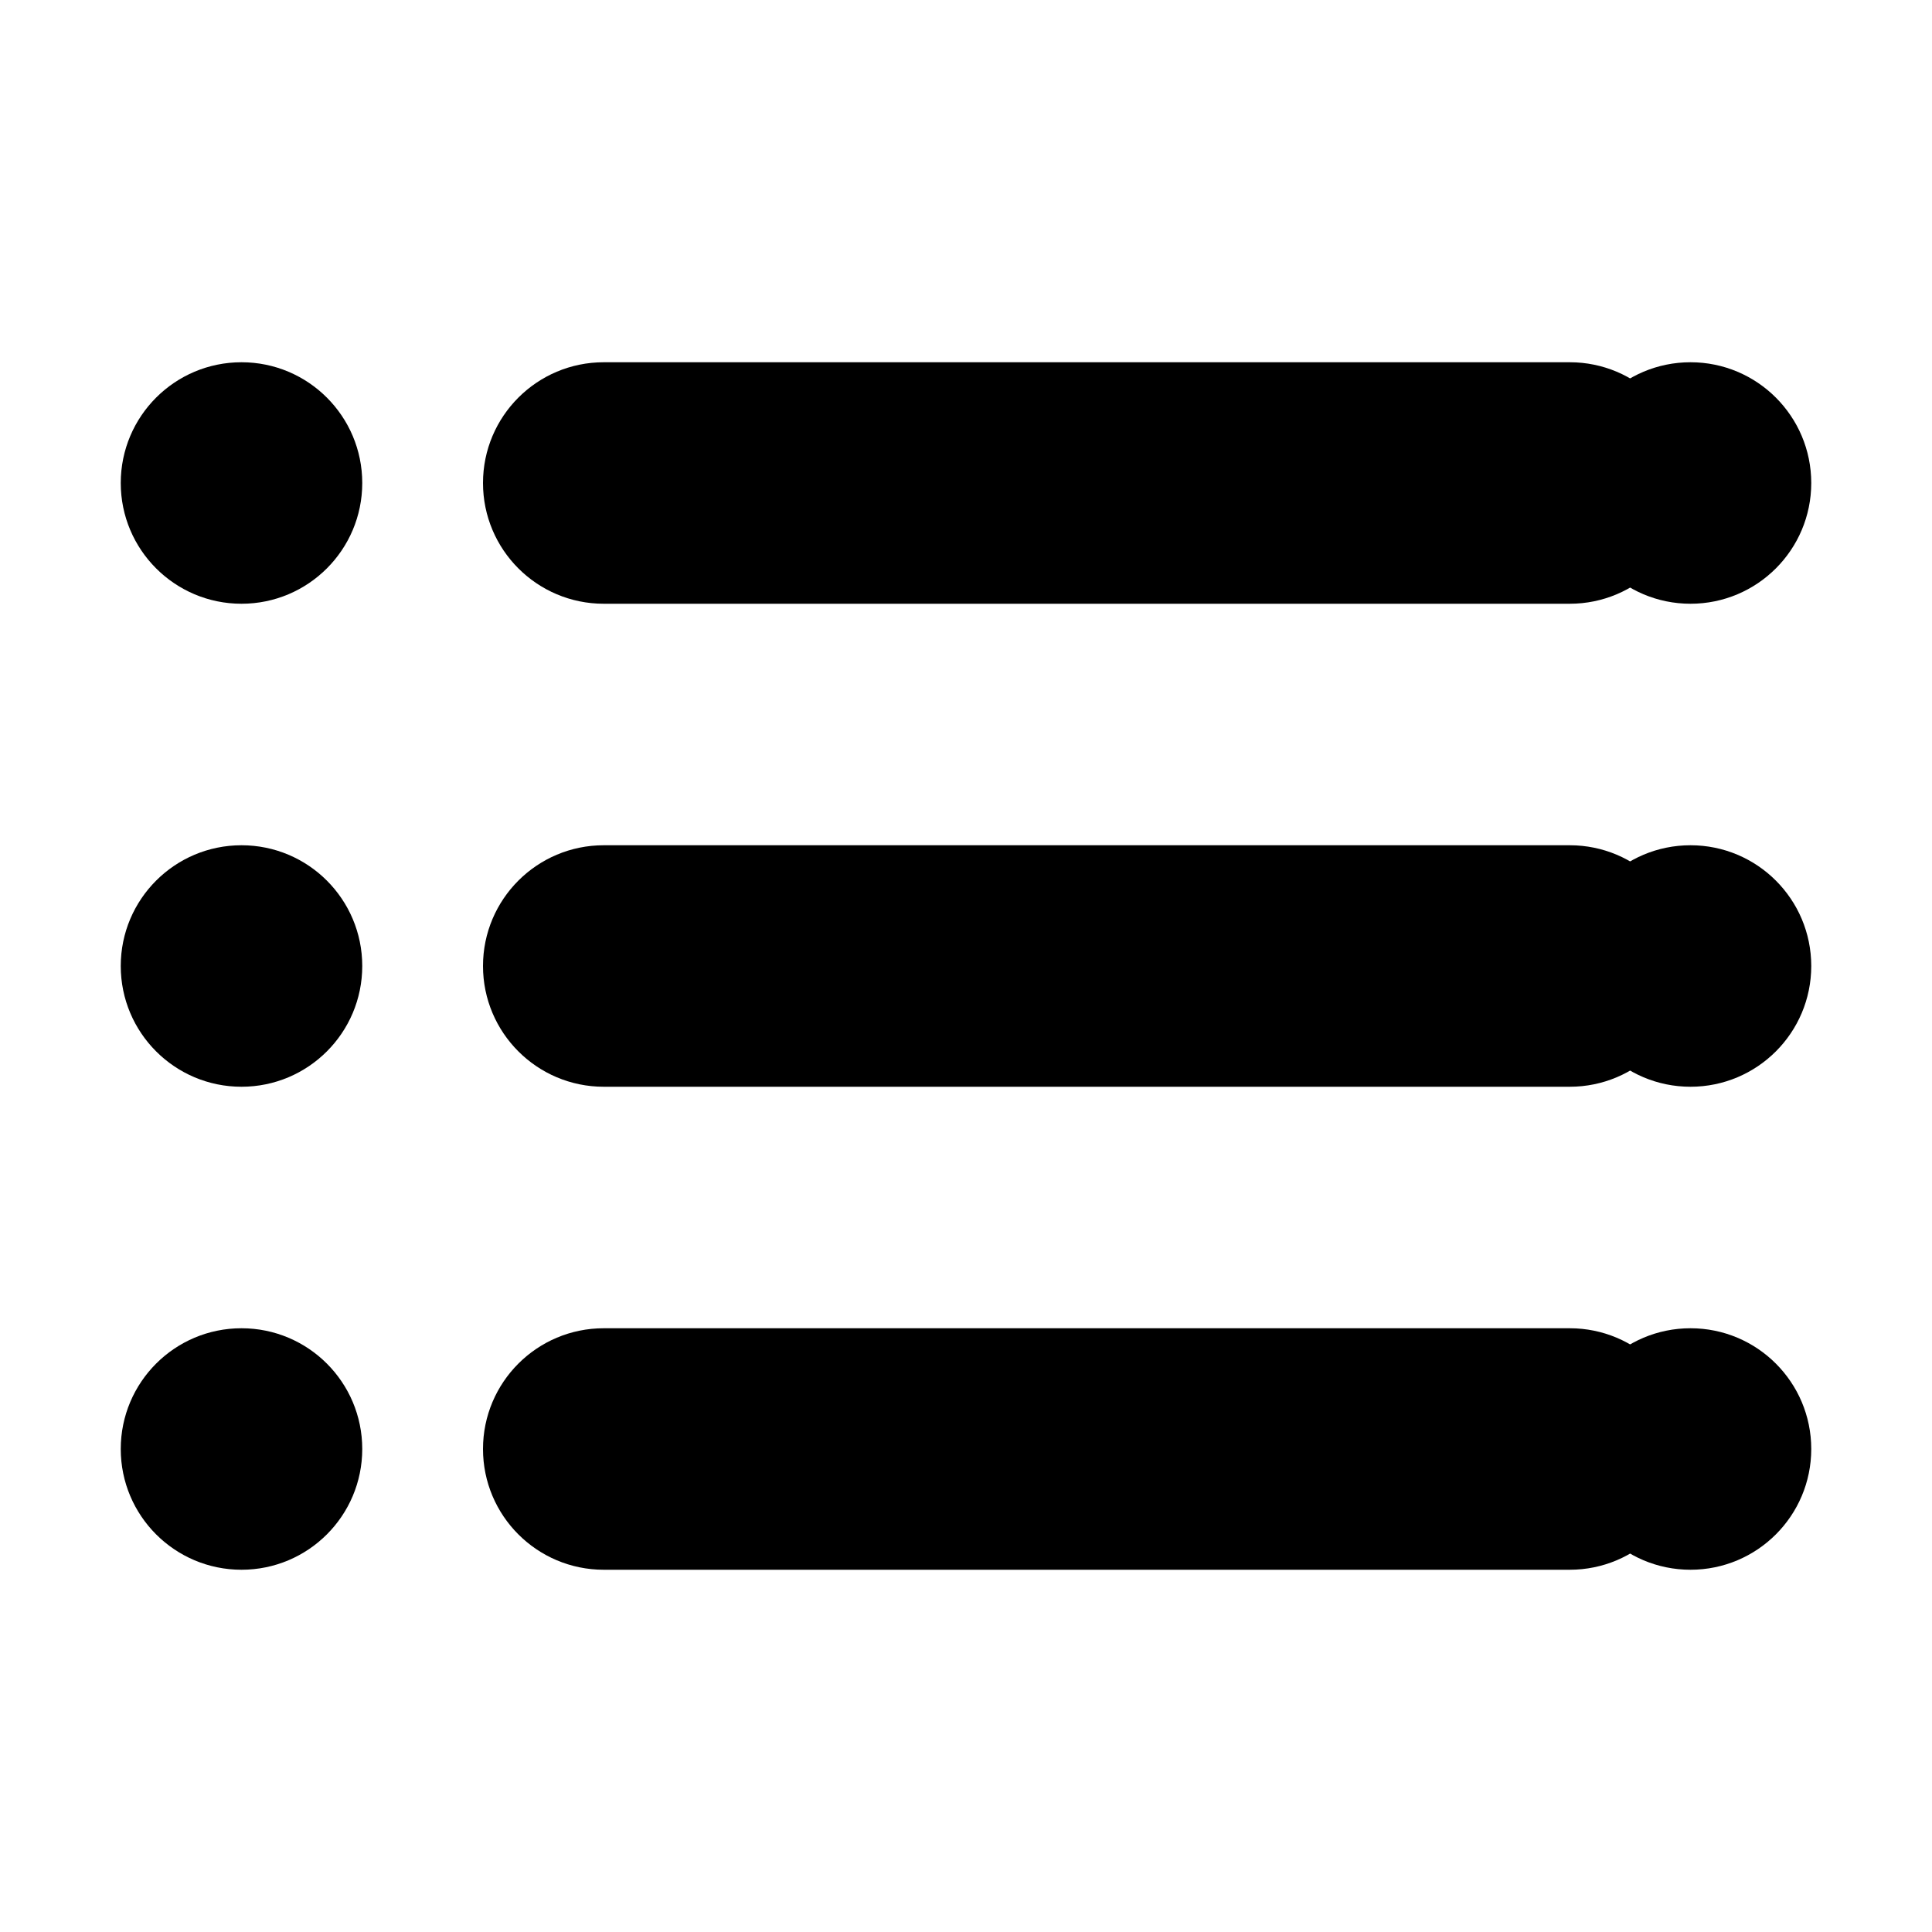
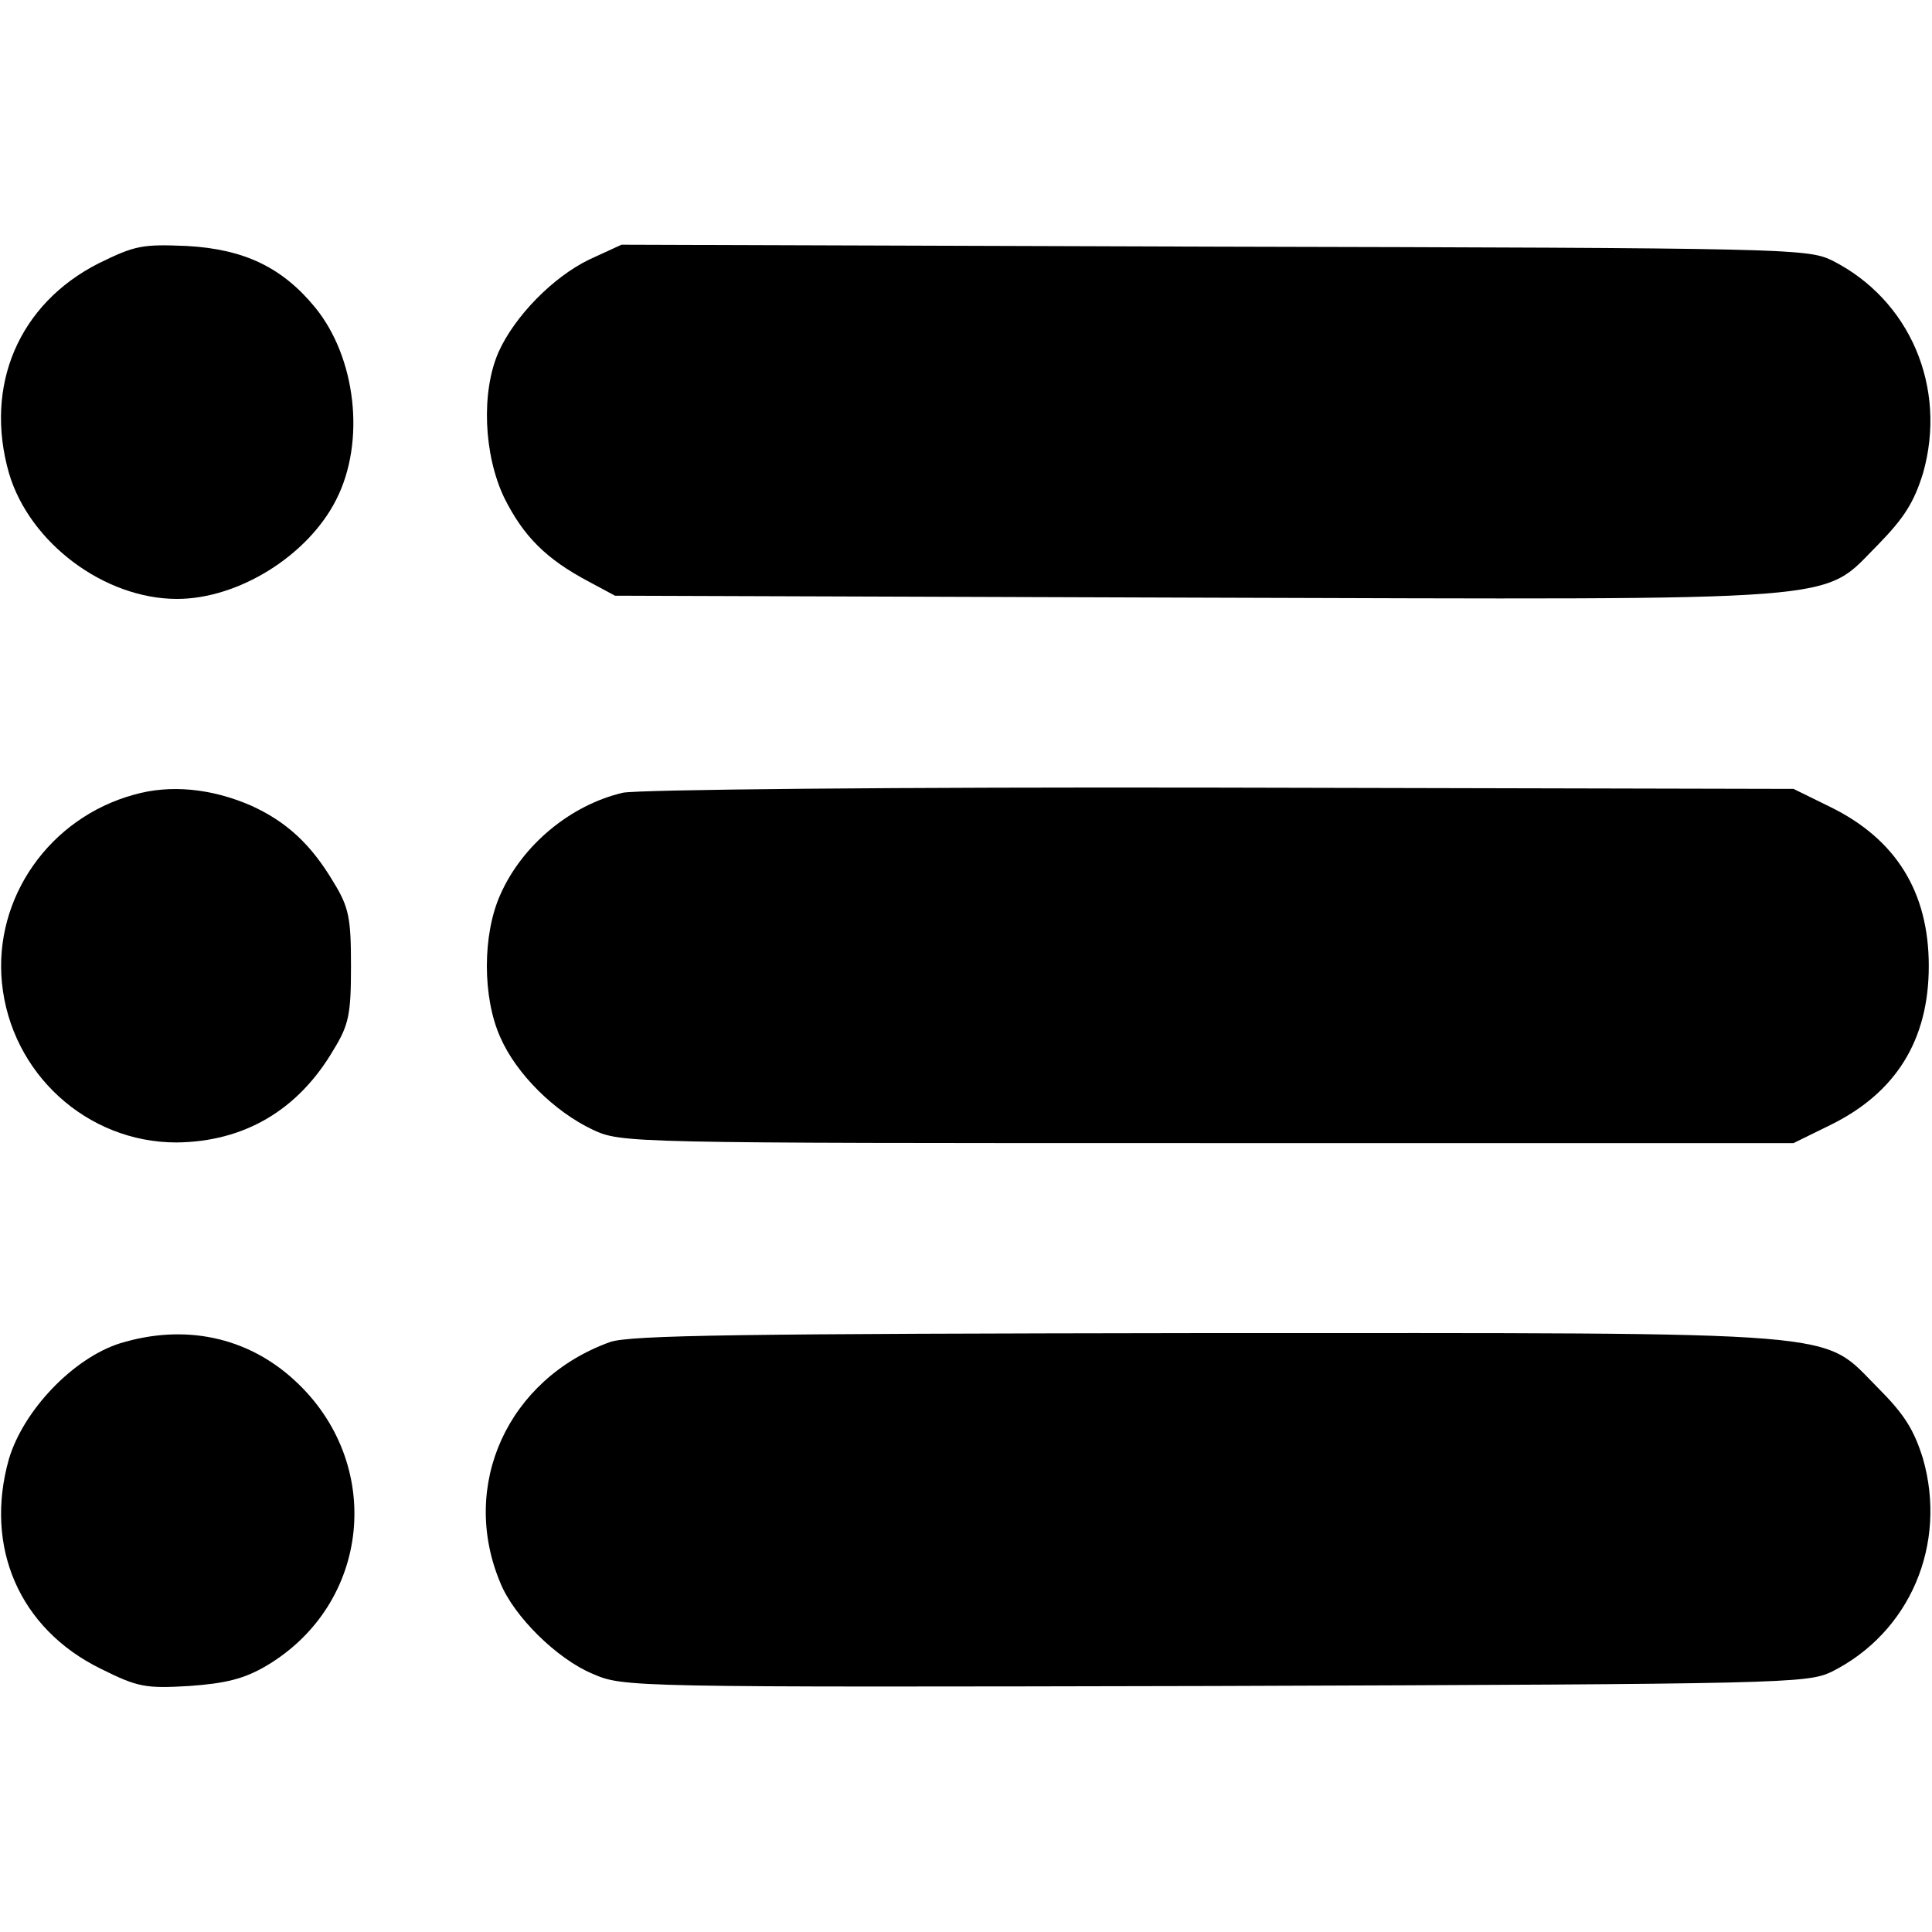
- <svg xmlns="http://www.w3.org/2000/svg" viewBox="0 0 64 64" width="64" height="64">
-   <circle cx="8" cy="16" r="4" fill="black" />
-   <rect x="16" y="12" width="40" height="8" rx="4" fill="black" />
-   <circle cx="56" cy="16" r="4" fill="black" />
-   <circle cx="8" cy="32" r="4" fill="black" />
-   <rect x="16" y="28" width="40" height="8" rx="4" fill="black" />
-   <circle cx="56" cy="32" r="4" fill="black" />
-   <circle cx="8" cy="48" r="4" fill="black" />
-   <rect x="16" y="44" width="40" height="8" rx="4" fill="black" />
-   <circle cx="56" cy="48" r="4" fill="black" />
+ <svg xmlns="http://www.w3.org/2000/svg" version="1.0" width="300pt" height="300pt" viewBox="0 0 300 300" preserveAspectRatio="xMidYMid meet">
+   <g transform="translate(0,300) scale(0.1,-0.1)" stroke="none">
+     <path d="M153 2591 c-124 -63 -178 -190 -139 -326 32 -108 148 -195 261 -195 95 0 203 67 247 154 46 90 31 221 -33 299 -51 62 -110 90 -198 95 -70 3 -81 1 -138 -27z" />
+     <path d="M915 2597 c-56 -27 -116 -88 -141 -144 -27 -62 -23 -159 9 -226 30 -60 65 -95 131 -130 l41 -22 899 -3 c1034 -3 972 -8 1062 82 41 42 56 66 70 111 38 133 -20 270 -142 331 -38 18 -72 19 -959 21 l-920 3 -50 -23z" />
+     <path d="M208 1766 c-131 -36 -218 -160 -205 -292 14 -141 132 -248 271 -248 105 1 189 50 244 144 24 39 27 56 27 130 0 74 -3 91 -27 130 -35 59 -73 94 -128 119 -62 27 -126 33 -182 17z" />
+     <path d="M967 1769 c-81 -19 -156 -81 -190 -158 -28 -62 -28 -160 0 -222 25 -57 84 -115 143 -143 45 -21 50 -21 955 -21 l910 0 57 28 c102 50 153 132 153 247 0 115 -51 197 -153 247 l-57 28 -890 2 c-502 1 -906 -3 -928 -8z" />
+     <path d="M186 914 c-72 -23 -149 -103 -172 -179 -39 -137 16 -264 142 -326 58 -29 70 -31 138 -27 56 4 85 11 119 31 163 96 185 315 44 444 -73 67 -170 88 -271 57z" />
+     <path d="M947 916 c-158 -57 -234 -222 -170 -374 21 -52 88 -118 143 -141 49 -21 50 -21 967 -19 885 3 919 4 957 22 122 61 180 198 142 331 -14 45 -29 69 -70 110 -90 90 -29 85 -1045 85 -719 -1 -893 -3 -924 -14z" />
+   </g>
</svg>
